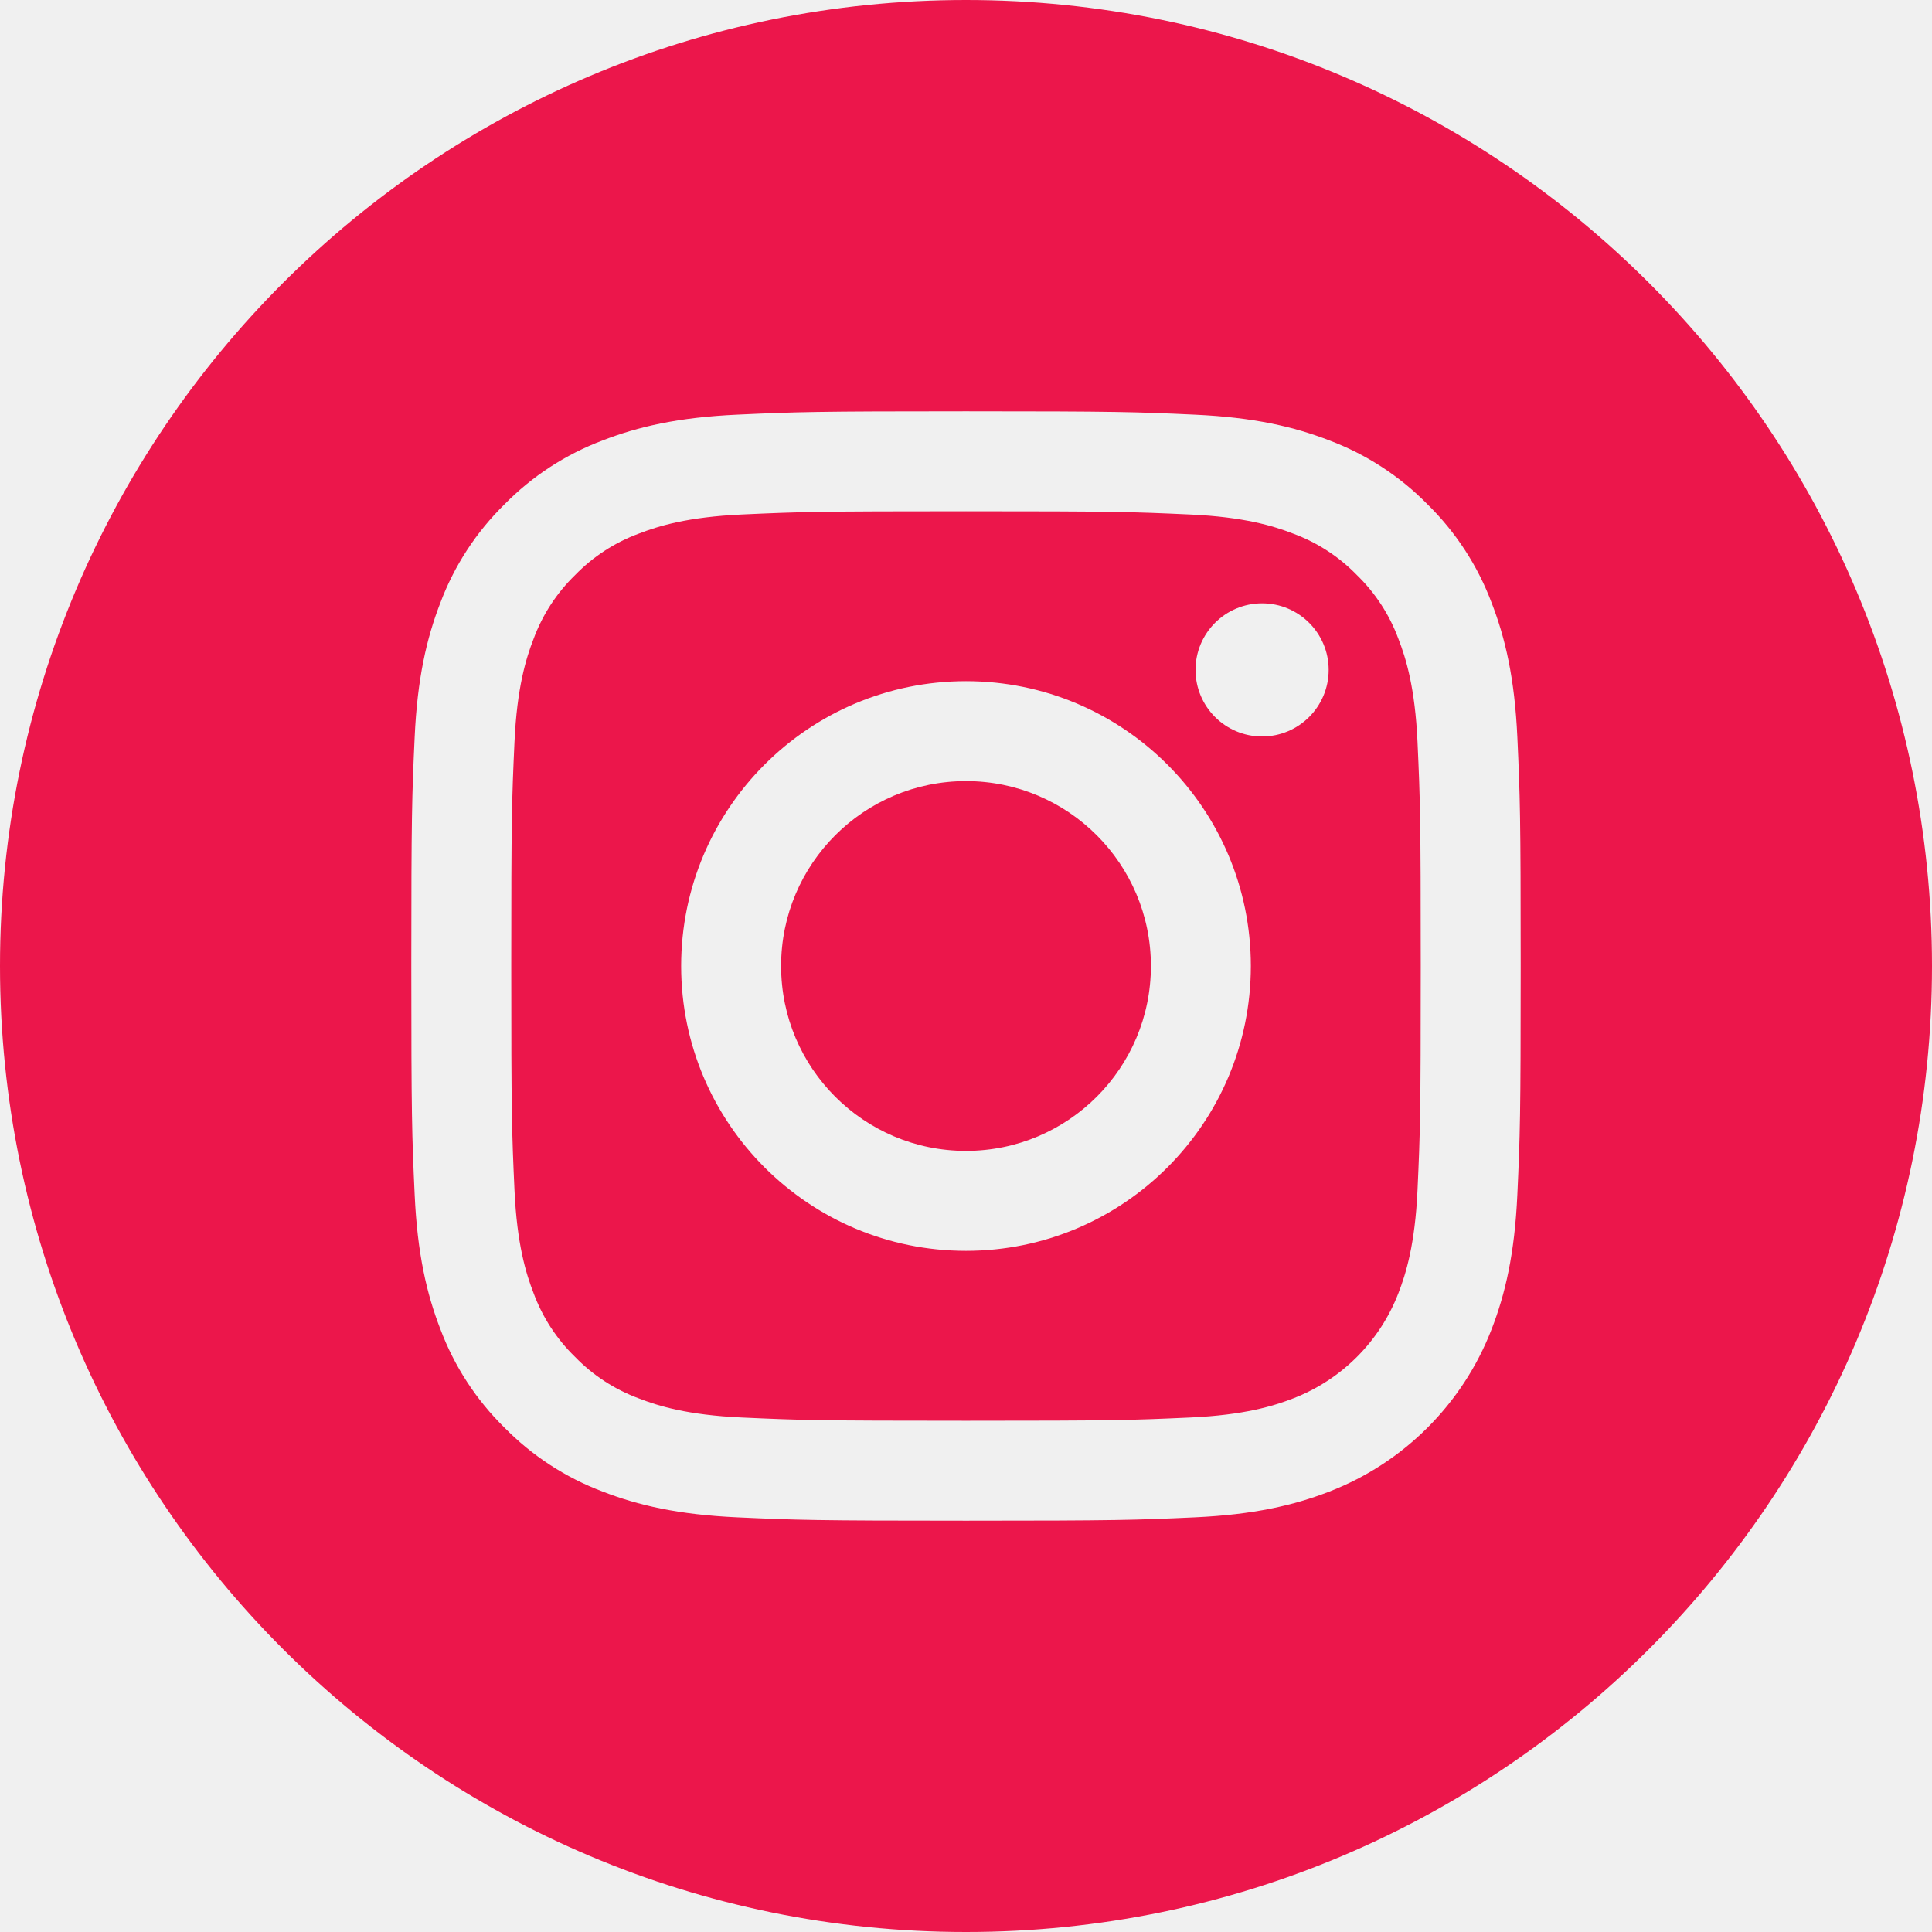
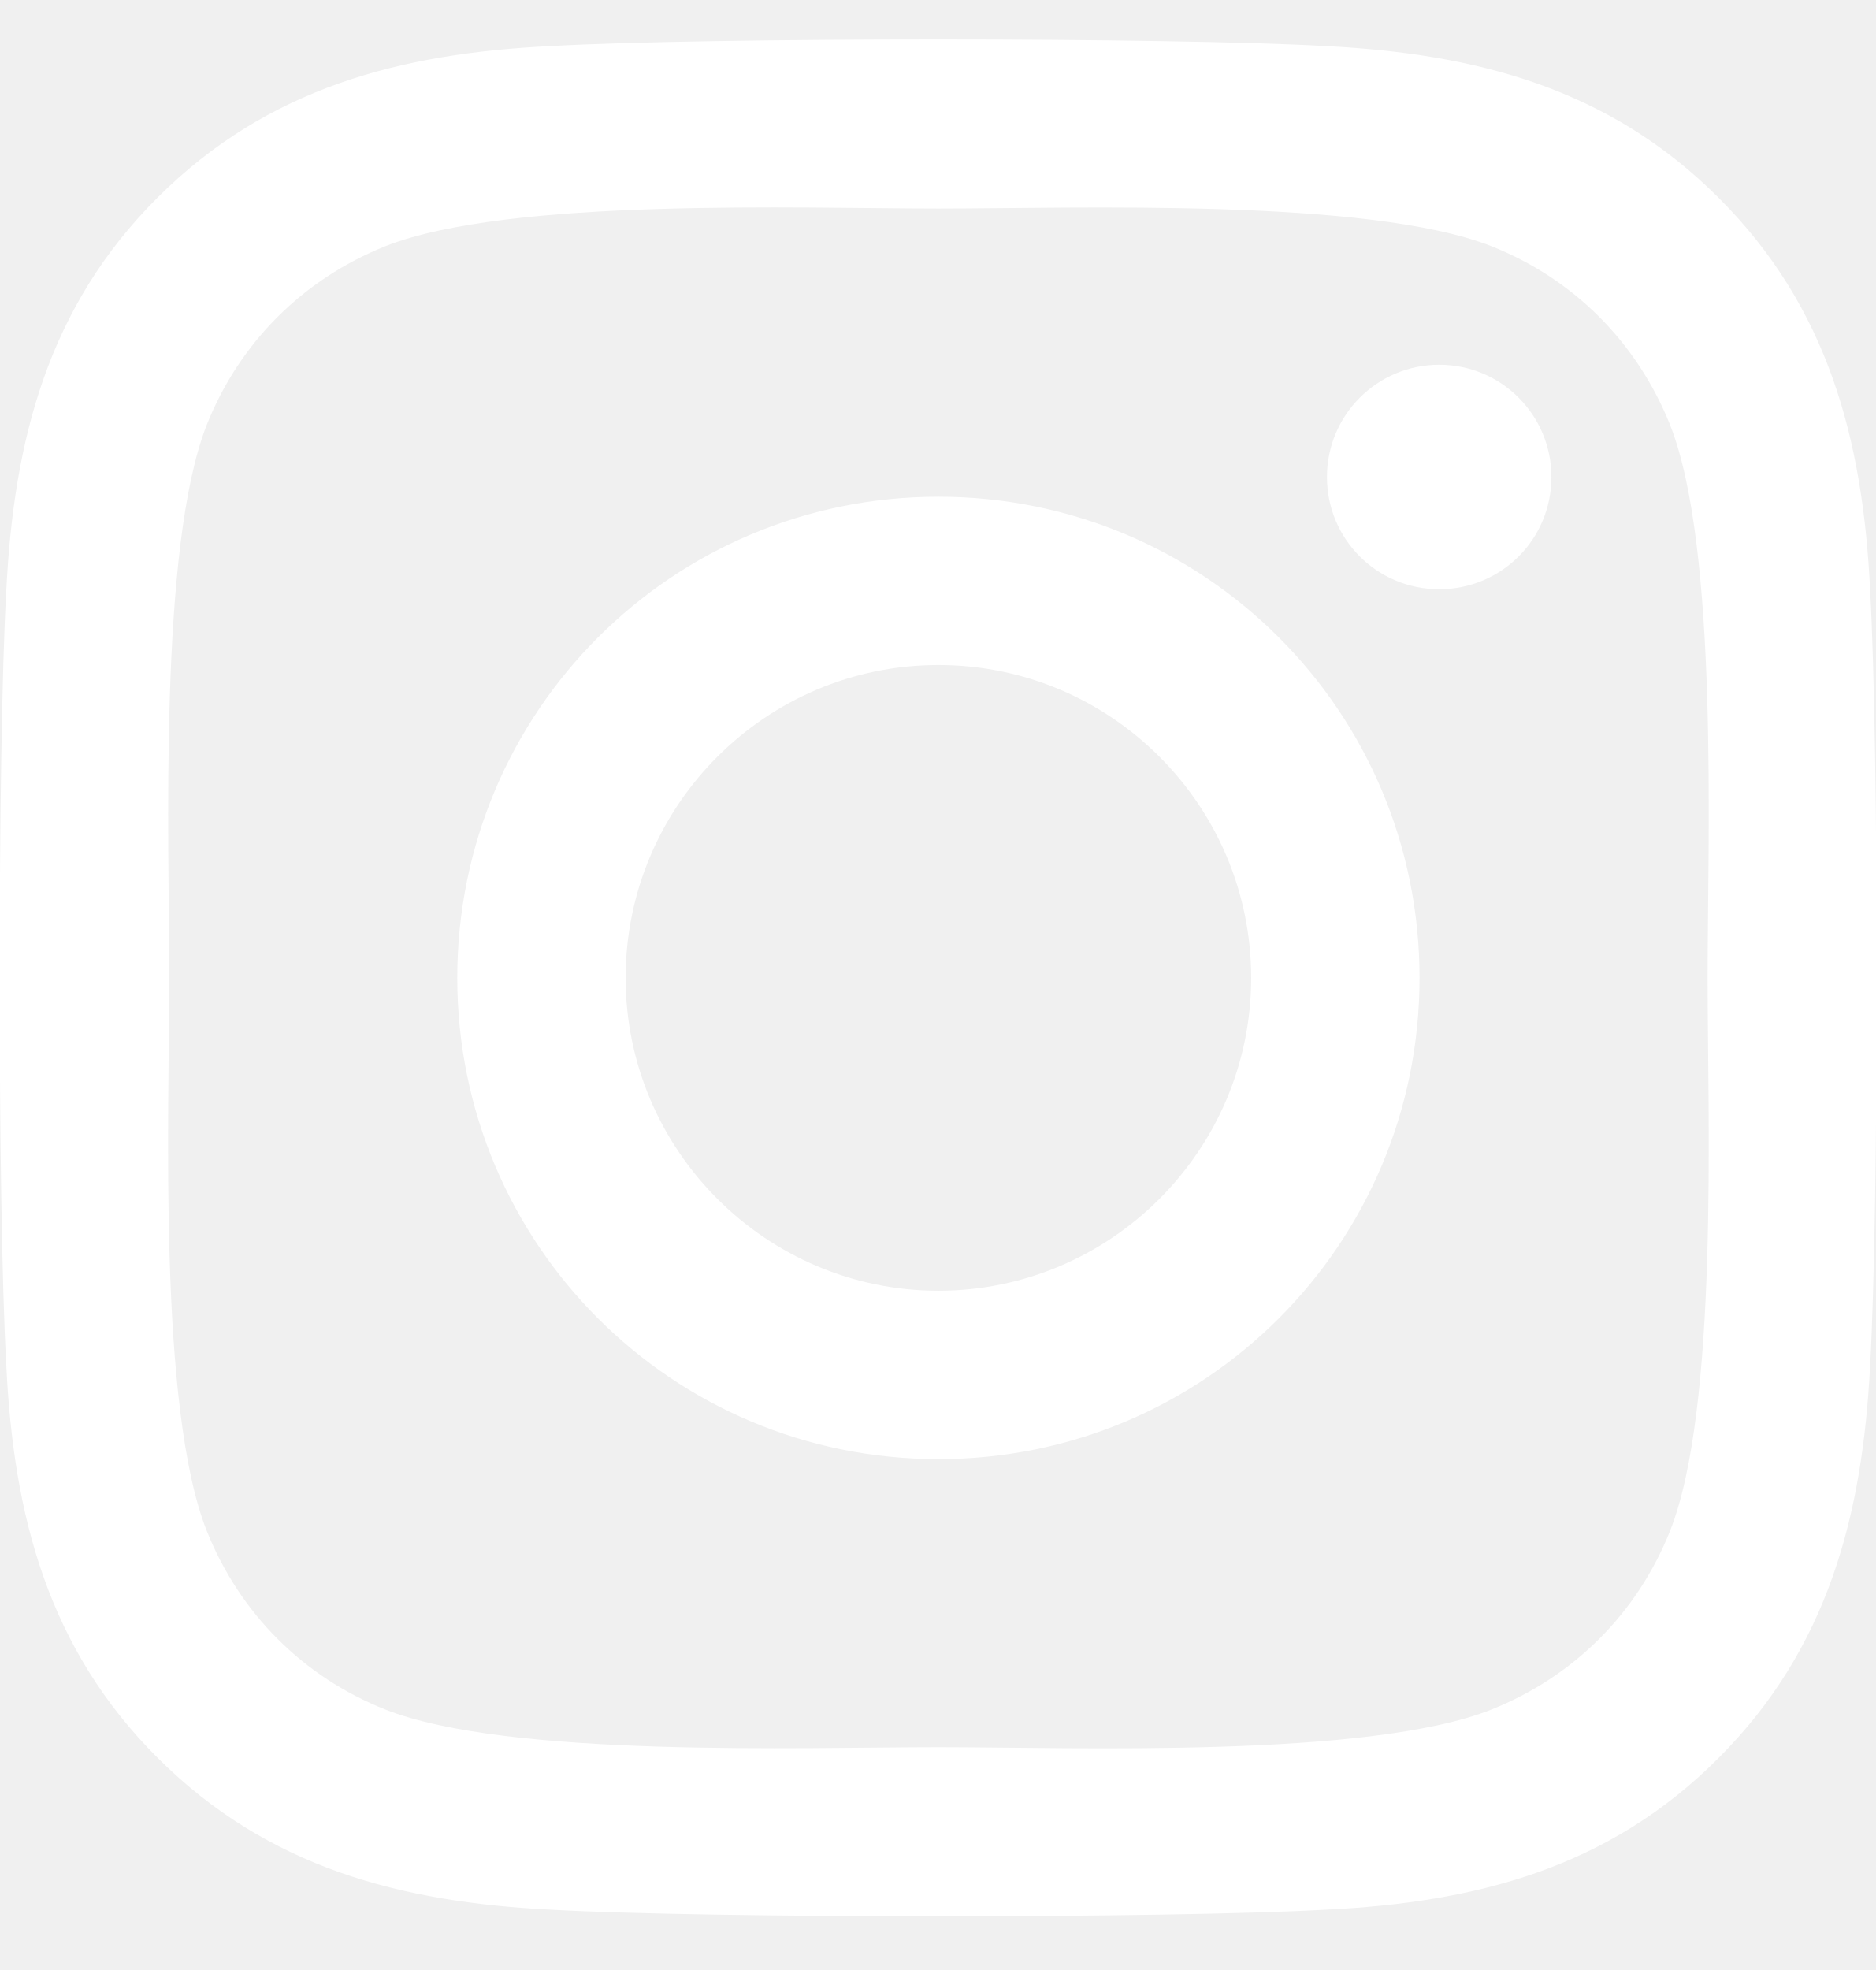
- <svg xmlns="http://www.w3.org/2000/svg" version="1.1" width="512" height="512" x="0" y="0" viewBox="0 0 512 512" style="enable-background:new 0 0 512 512" xml:space="preserve" class="">
-   <g>
-     <path d="m305 256c0 27.062-21.938 49-49 49s-49-21.938-49-49 21.938-49 49-49 49 21.938 49 49zm0 0" fill="#ec164b" data-original="#000000" style="" class="" />
-     <path d="m370.594 169.305c-2.355-6.383-6.113-12.16-10.996-16.902-4.742-4.883-10.516-8.641-16.902-10.996-5.18-2.012-12.961-4.406-27.293-5.059-15.504-.707-20.152-.859-59.402-.859-39.254 0-43.902.148-59.402.855-14.332.656-22.117 3.051-27.293 5.062-6.387 2.355-12.164 6.113-16.902 10.996-4.883 4.742-8.641 10.516-11 16.902-2.012 5.18-4.406 12.965-5.059 27.297-.707 15.5-.859 20.148-.859 59.402 0 39.25.152 43.898.859 59.402.652 14.332 3.047 22.113 5.059 27.293 2.359 6.387 6.113 12.16 10.996 16.902 4.742 4.883 10.516 8.641 16.902 10.996 5.18 2.016 12.965 4.41 27.297 5.062 15.5.707 20.145.855 59.398.855 39.258 0 43.906-.148 59.402-.855 14.332-.652 22.117-3.047 27.297-5.062 12.82-4.945 22.953-15.078 27.898-27.898 2.012-5.18 4.406-12.961 5.062-27.293.707-15.504.855-20.152.855-59.402 0-39.254-.148-43.902-.855-59.402-.652-14.332-3.047-22.117-5.062-27.297zm-114.594 162.18c-41.691 0-75.488-33.793-75.488-75.484s33.797-75.484 75.488-75.484c41.688 0 75.484 33.793 75.484 75.484s-33.797 75.484-75.484 75.484zm78.469-136.312c-9.742 0-17.641-7.898-17.641-17.641s7.898-17.641 17.641-17.641 17.641 7.898 17.641 17.641c-.004 9.742-7.898 17.641-17.641 17.641zm0 0" fill="#ec164b" data-original="#000000" style="" class="" />
-     <path d="m256 0c-141.363 0-256 114.637-256 256s114.637 256 256 256 256-114.637 256-256-114.637-256-256-256zm146.113 316.605c-.711 15.648-3.199 26.332-6.832 35.684-7.637 19.746-23.246 35.355-42.992 42.992-9.348 3.633-20.035 6.117-35.68 6.832-15.676.715-20.684.887-60.605.887-39.926 0-44.93-.172-60.609-.887-15.645-.715-26.332-3.199-35.68-6.832-9.812-3.691-18.695-9.477-26.039-16.957-7.477-7.34-13.262-16.227-16.953-26.035-3.633-9.348-6.121-20.035-6.832-35.68-.723-15.68-.891-20.688-.891-60.609s.168-44.93.887-60.605c.711-15.648 3.195-26.332 6.828-35.684 3.691-9.809 9.48-18.695 16.961-26.035 7.34-7.48 16.227-13.266 26.035-16.957 9.352-3.633 20.035-6.117 35.684-6.832 15.676-.715 20.684-.887 60.605-.887s44.93.172 60.605.891c15.648.711 26.332 3.195 35.684 6.824 9.809 3.691 18.695 9.48 26.039 16.961 7.477 7.344 13.266 16.227 16.953 26.035 3.637 9.352 6.121 20.035 6.836 35.684.715 15.676.883 20.684.883 60.605s-.168 44.93-.887 60.605zm0 0" fill="#ec164b" data-original="#000000" style="" class="" />
-   </g>
+ <svg xmlns="http://www.w3.org/2000/svg" width="20" height="21" viewBox="0 0 20 21" fill="none">
+   <path d="M10.005 5.295C7.165 5.295 4.875 7.585 4.875 10.424C4.875 13.263 7.165 15.554 10.005 15.554C12.844 15.554 15.134 13.263 15.134 10.424C15.134 7.585 12.844 5.295 10.005 5.295ZM10.005 13.759C8.17 13.759 6.67 12.263 6.67 10.424C6.67 8.585 8.165 7.089 10.005 7.089C11.844 7.089 13.339 8.585 13.339 10.424C13.339 12.263 11.839 13.759 10.005 13.759ZM16.54 5.085C16.54 5.75 16.005 6.281 15.344 6.281C14.679 6.281 14.147 5.746 14.147 5.085C14.147 4.424 14.683 3.888 15.344 3.888C16.005 3.888 16.54 4.424 16.54 5.085ZM19.938 6.299C19.862 4.696 19.495 3.277 18.321 2.107C17.152 0.938 15.732 0.571 14.13 0.491C12.478 0.397 7.527 0.397 5.875 0.491C4.277 0.567 2.857 0.933 1.683 2.103C0.509 3.272 0.147 4.692 0.067 6.295C-0.027 7.946 -0.027 12.897 0.067 14.549C0.143 16.152 0.509 17.571 1.683 18.741C2.857 19.911 4.272 20.277 5.875 20.357C7.527 20.451 12.478 20.451 14.13 20.357C15.732 20.281 17.152 19.915 18.321 18.741C19.491 17.571 19.857 16.152 19.938 14.549C20.031 12.897 20.031 7.951 19.938 6.299ZM17.804 16.321C17.455 17.196 16.781 17.871 15.902 18.223C14.585 18.746 11.46 18.625 10.005 18.625C8.549 18.625 5.42 18.741 4.107 18.223C3.232 17.875 2.558 17.201 2.205 16.321C1.683 15.005 1.804 11.88 1.804 10.424C1.804 8.969 1.688 5.839 2.205 4.527C2.554 3.652 3.228 2.978 4.107 2.625C5.424 2.103 8.549 2.223 10.005 2.223C11.46 2.223 14.589 2.107 15.902 2.625C16.777 2.973 17.451 3.647 17.804 4.527C18.326 5.844 18.205 8.969 18.205 10.424C18.205 11.88 18.326 15.009 17.804 16.321Z" fill="white" />
</svg>
